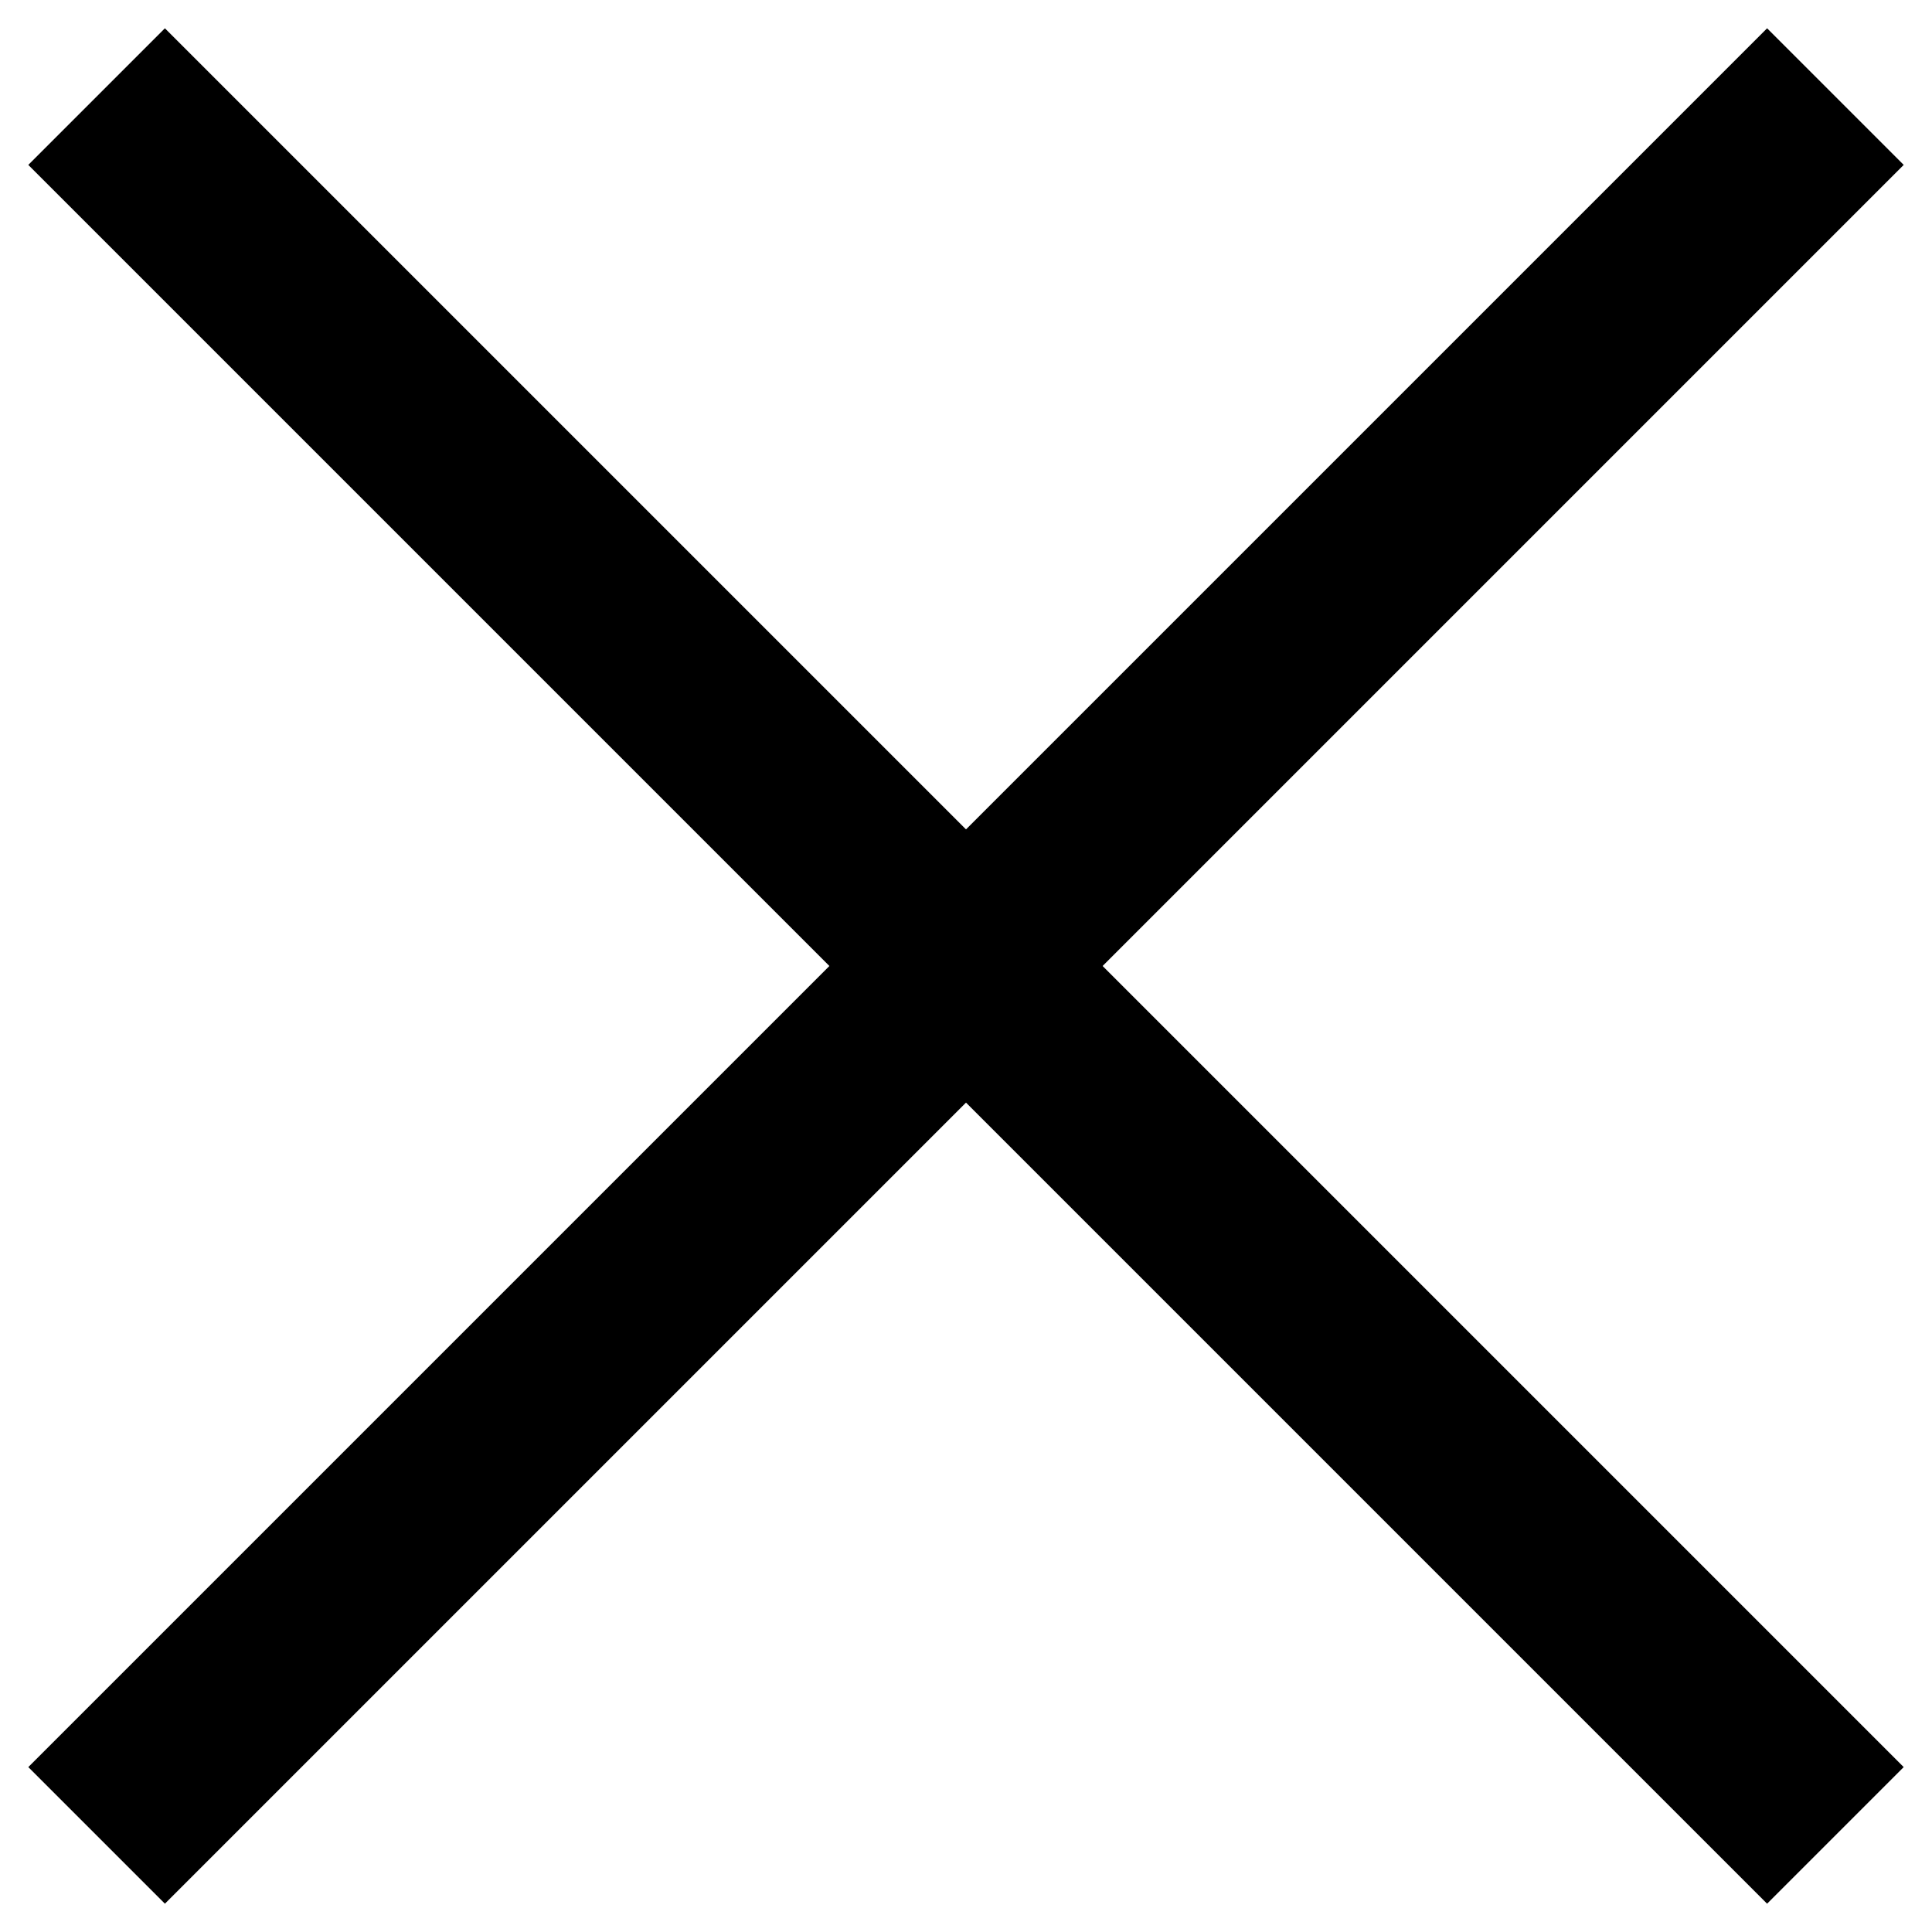
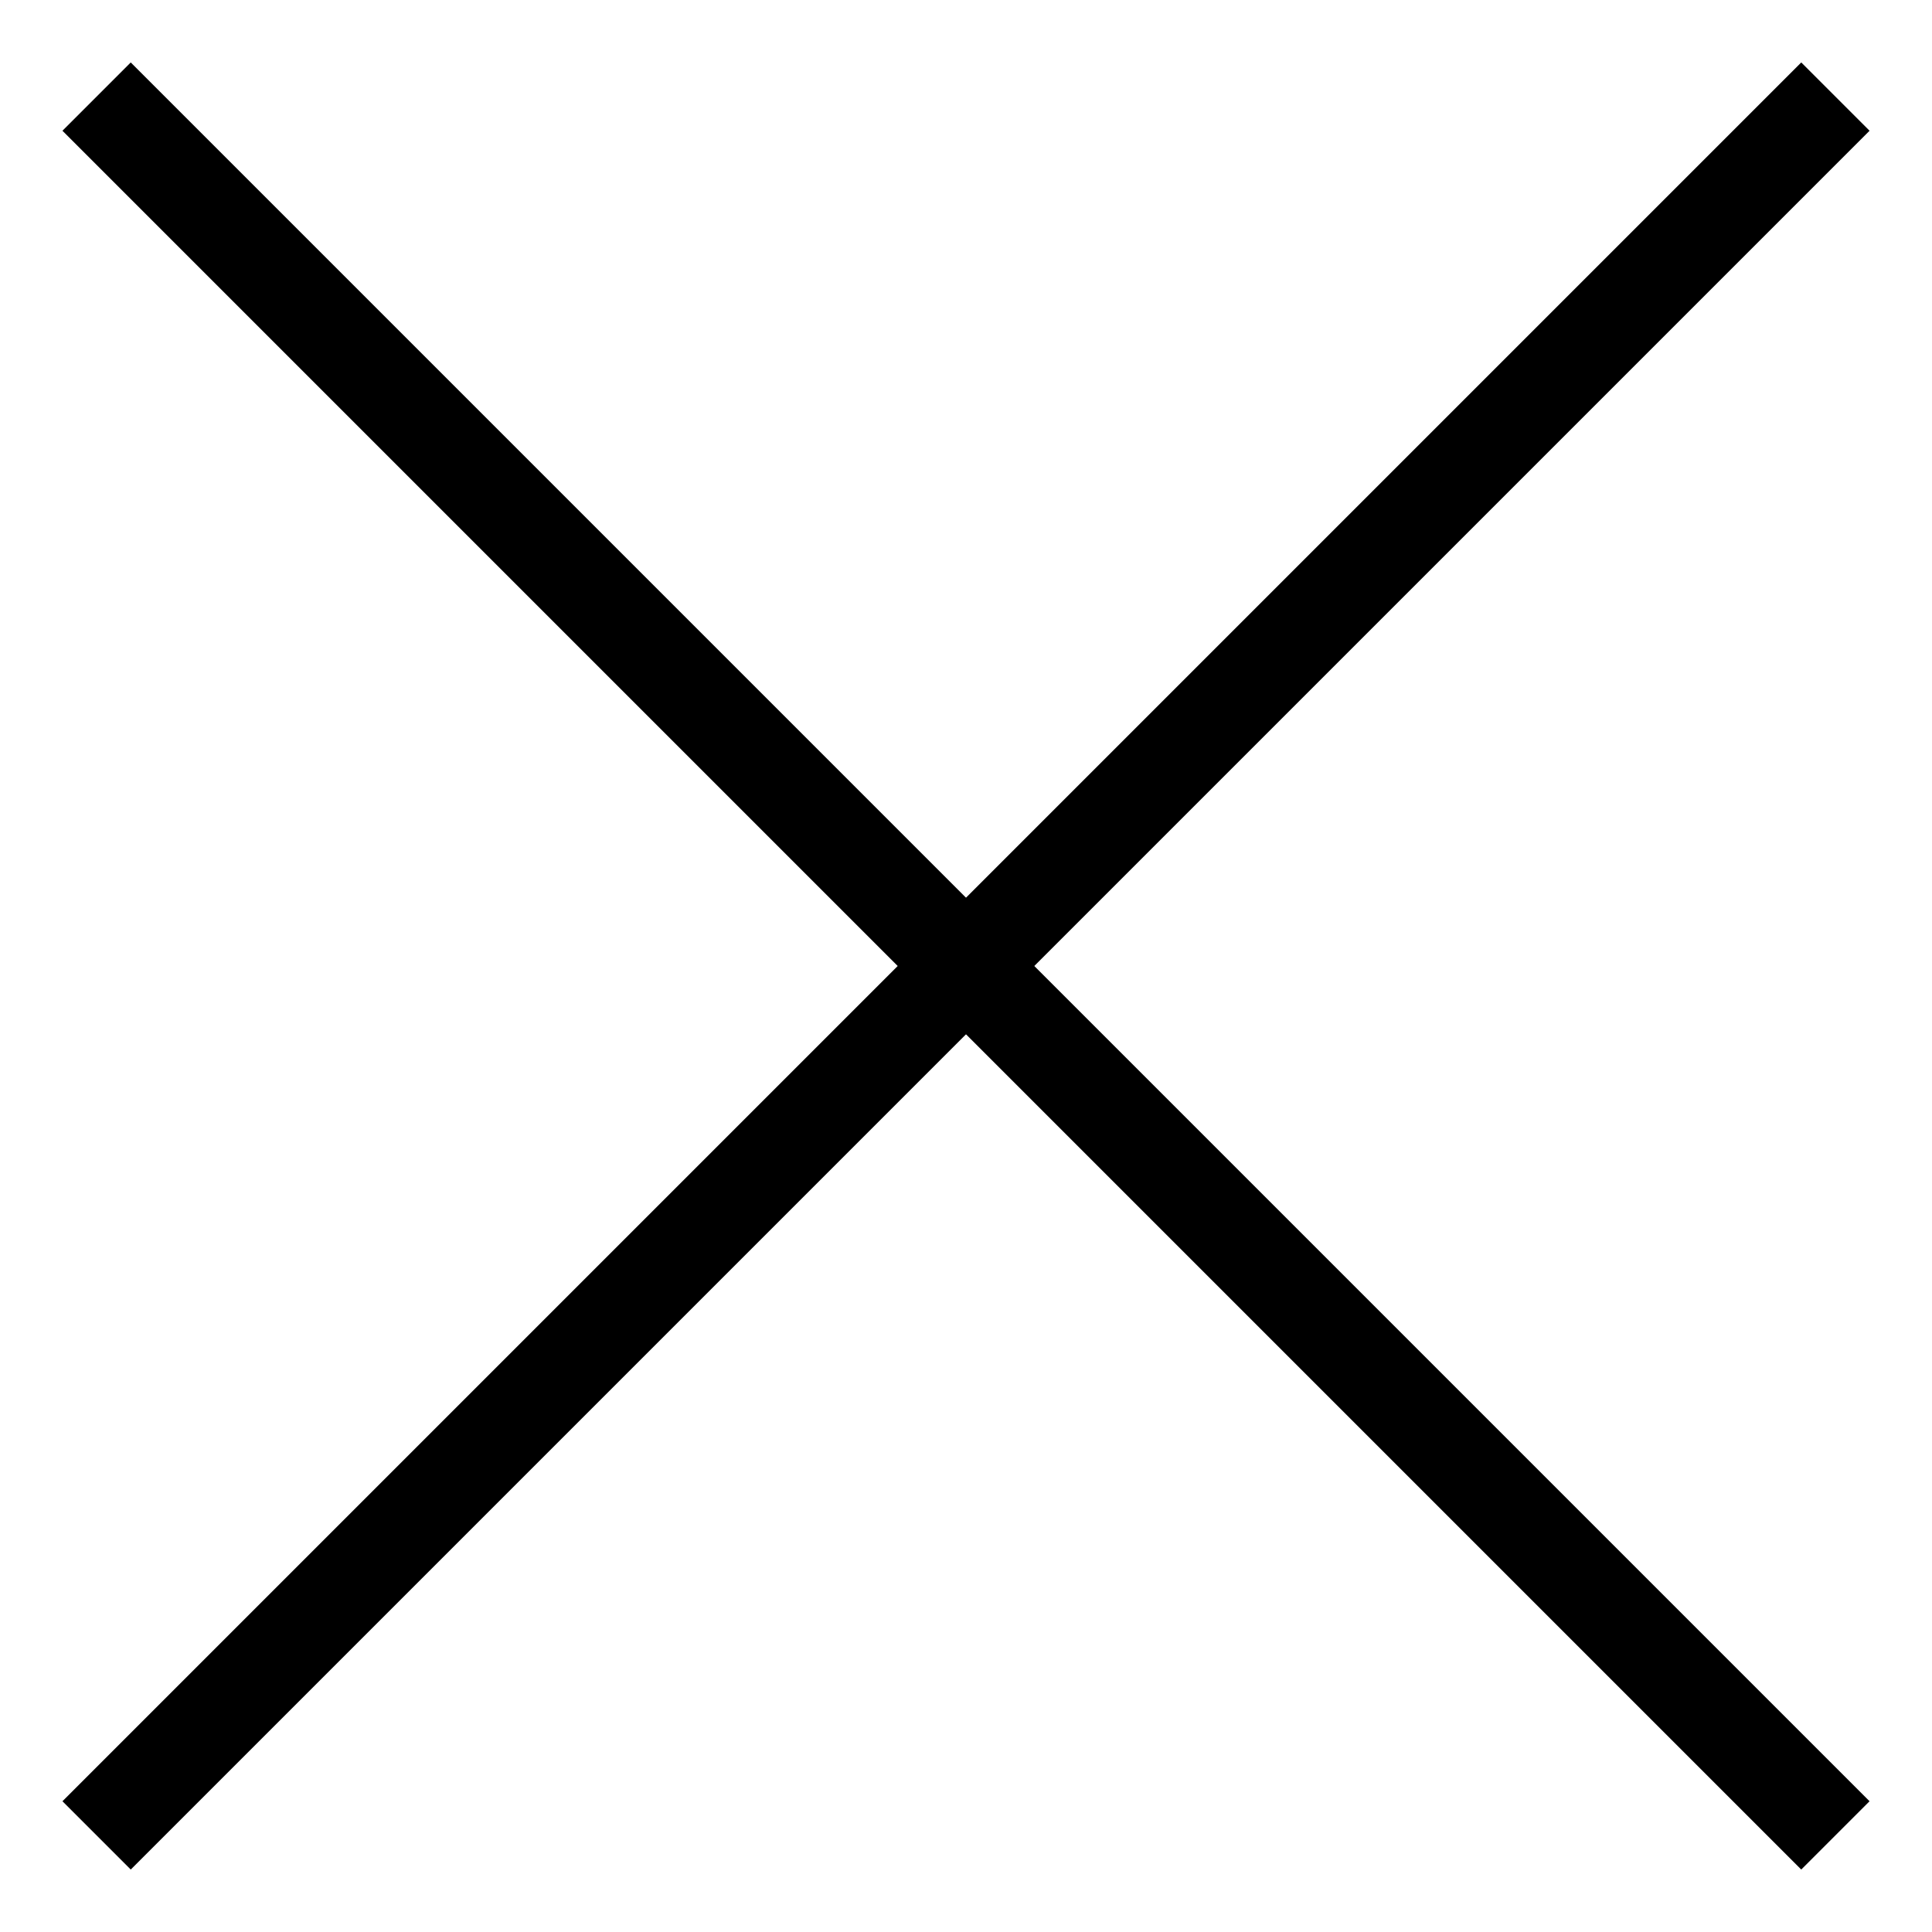
<svg xmlns="http://www.w3.org/2000/svg" width="20px" height="20px" viewBox="0 0 20 20" version="1.1">
-   <g id="Desktop" stroke="none" stroke-width="1" fill="none" fill-rule="evenodd">
-     <g id="Desktop---Home" transform="translate(-1232, -770)" stroke="#000000" stroke-width="2">
+   <g id="Desktop" stroke="none" strokeWidth="1" fill="none" fillRule="evenodd">
+     <g id="Desktop---Home" transform="translate(-1232, -770)" stroke="#000000" strokeWidth="2">
      <g id="Banner" transform="translate(170, 736)">
        <g id="close" transform="translate(1063, 35)">
          <line x1="0" y1="18" x2="18" y2="0" id="path2985" />
          <line x1="0" y1="0" x2="18" y2="18" id="path2985-1" />
        </g>
      </g>
    </g>
  </g>
</svg>
